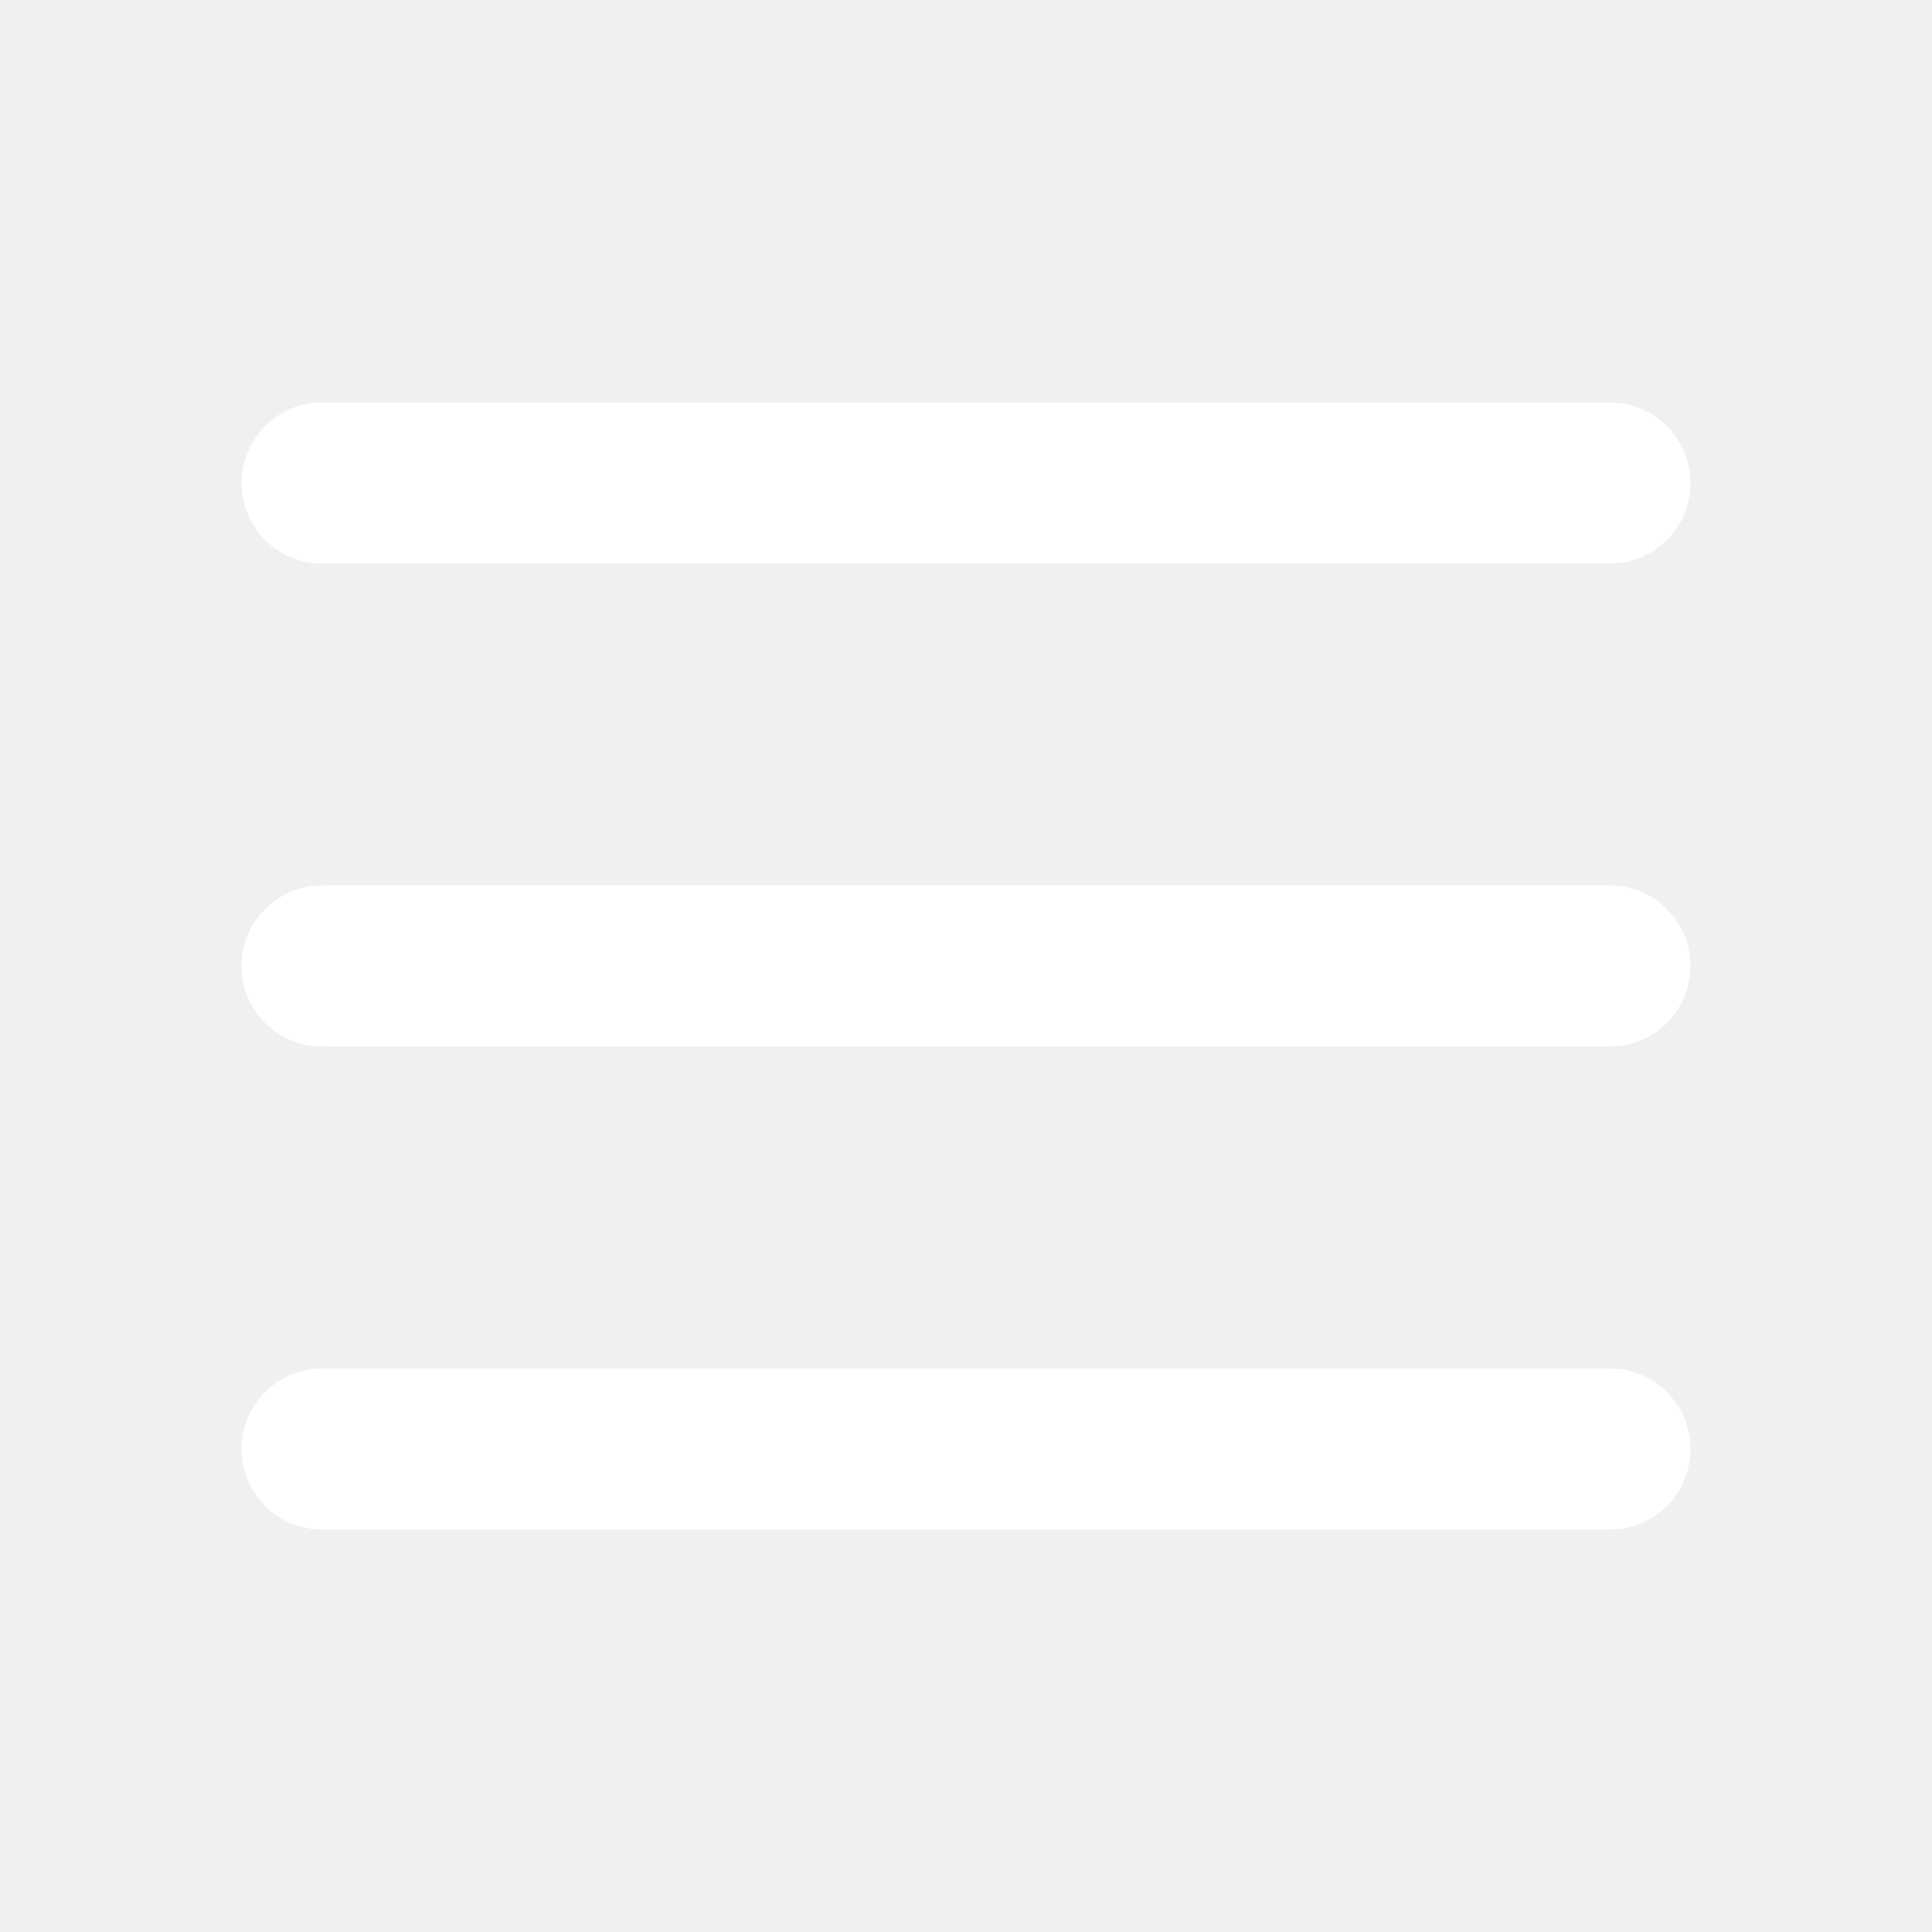
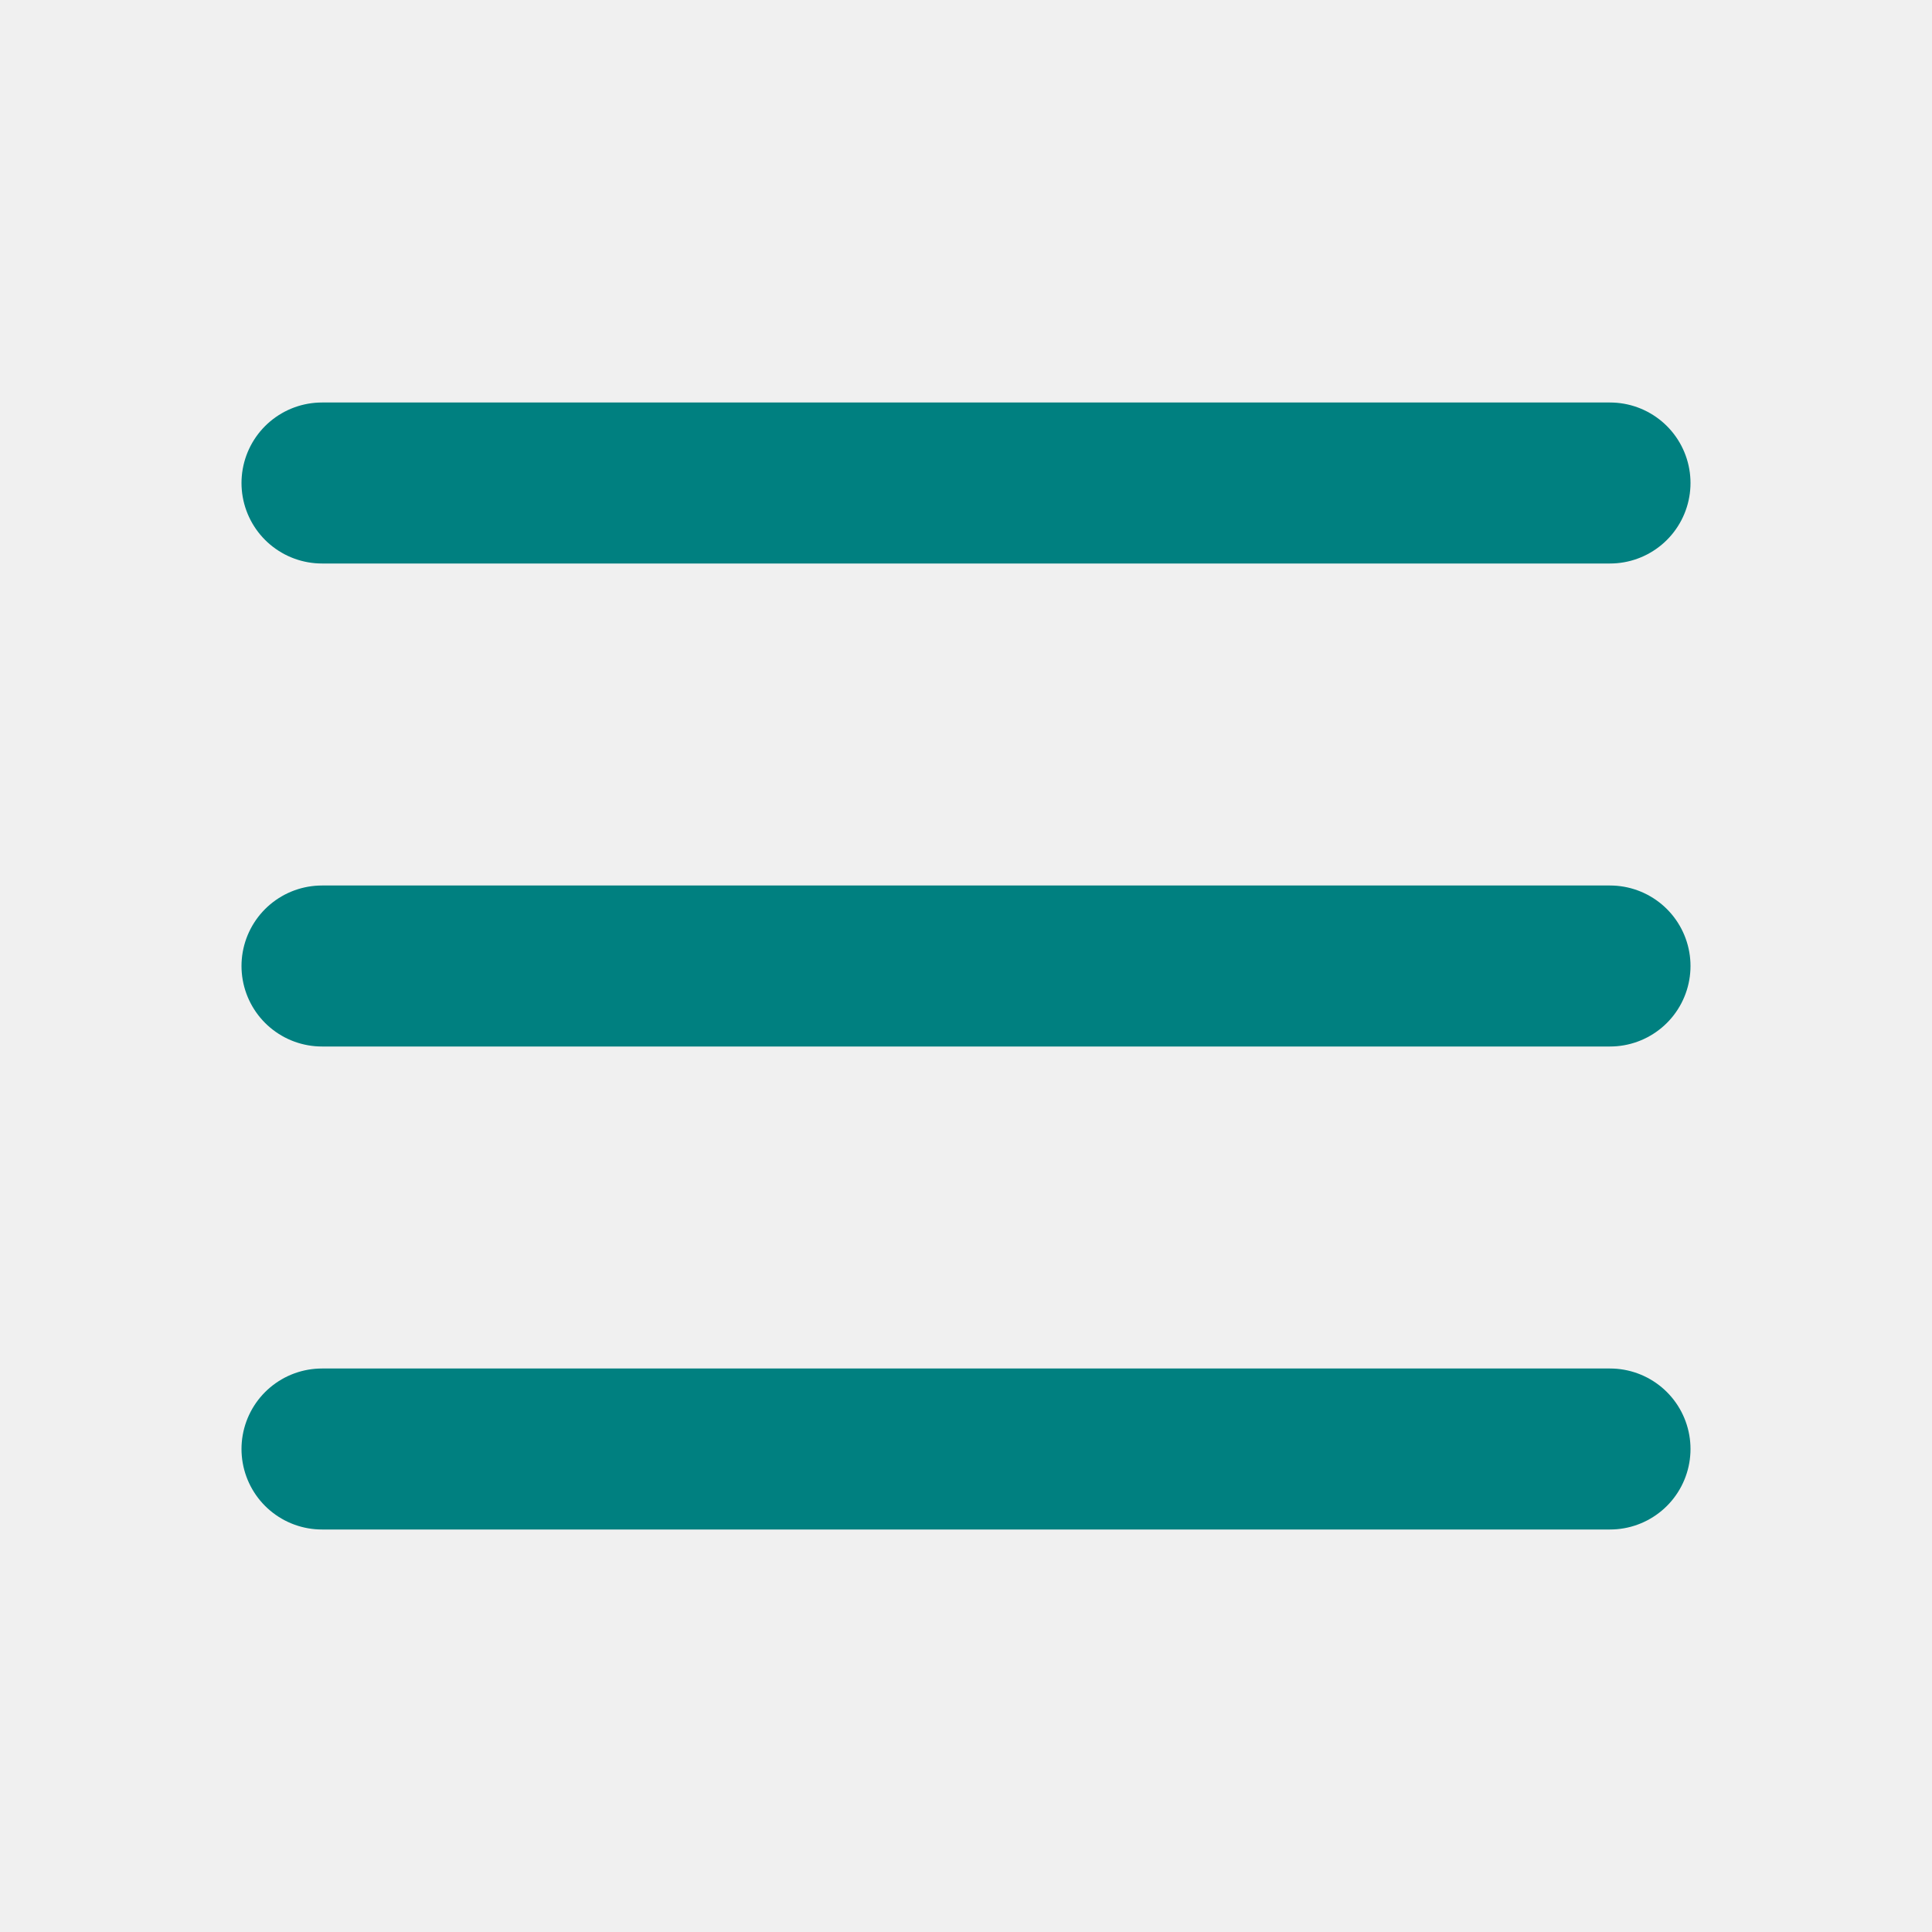
- <svg xmlns="http://www.w3.org/2000/svg" width="28px" class="w-6 h-6" fill="white" stroke="white" viewBox="0 0 24 24">
+ <svg xmlns="http://www.w3.org/2000/svg" width="28px" class="w-6 h-6" fill="teal" stroke="teal" viewBox="0 0 24 24">
  <path stroke-linecap="round" stroke-linejoin="round" stroke-width="2" d="M4 6h16M4 12h16M4 18h16" />
</svg>
